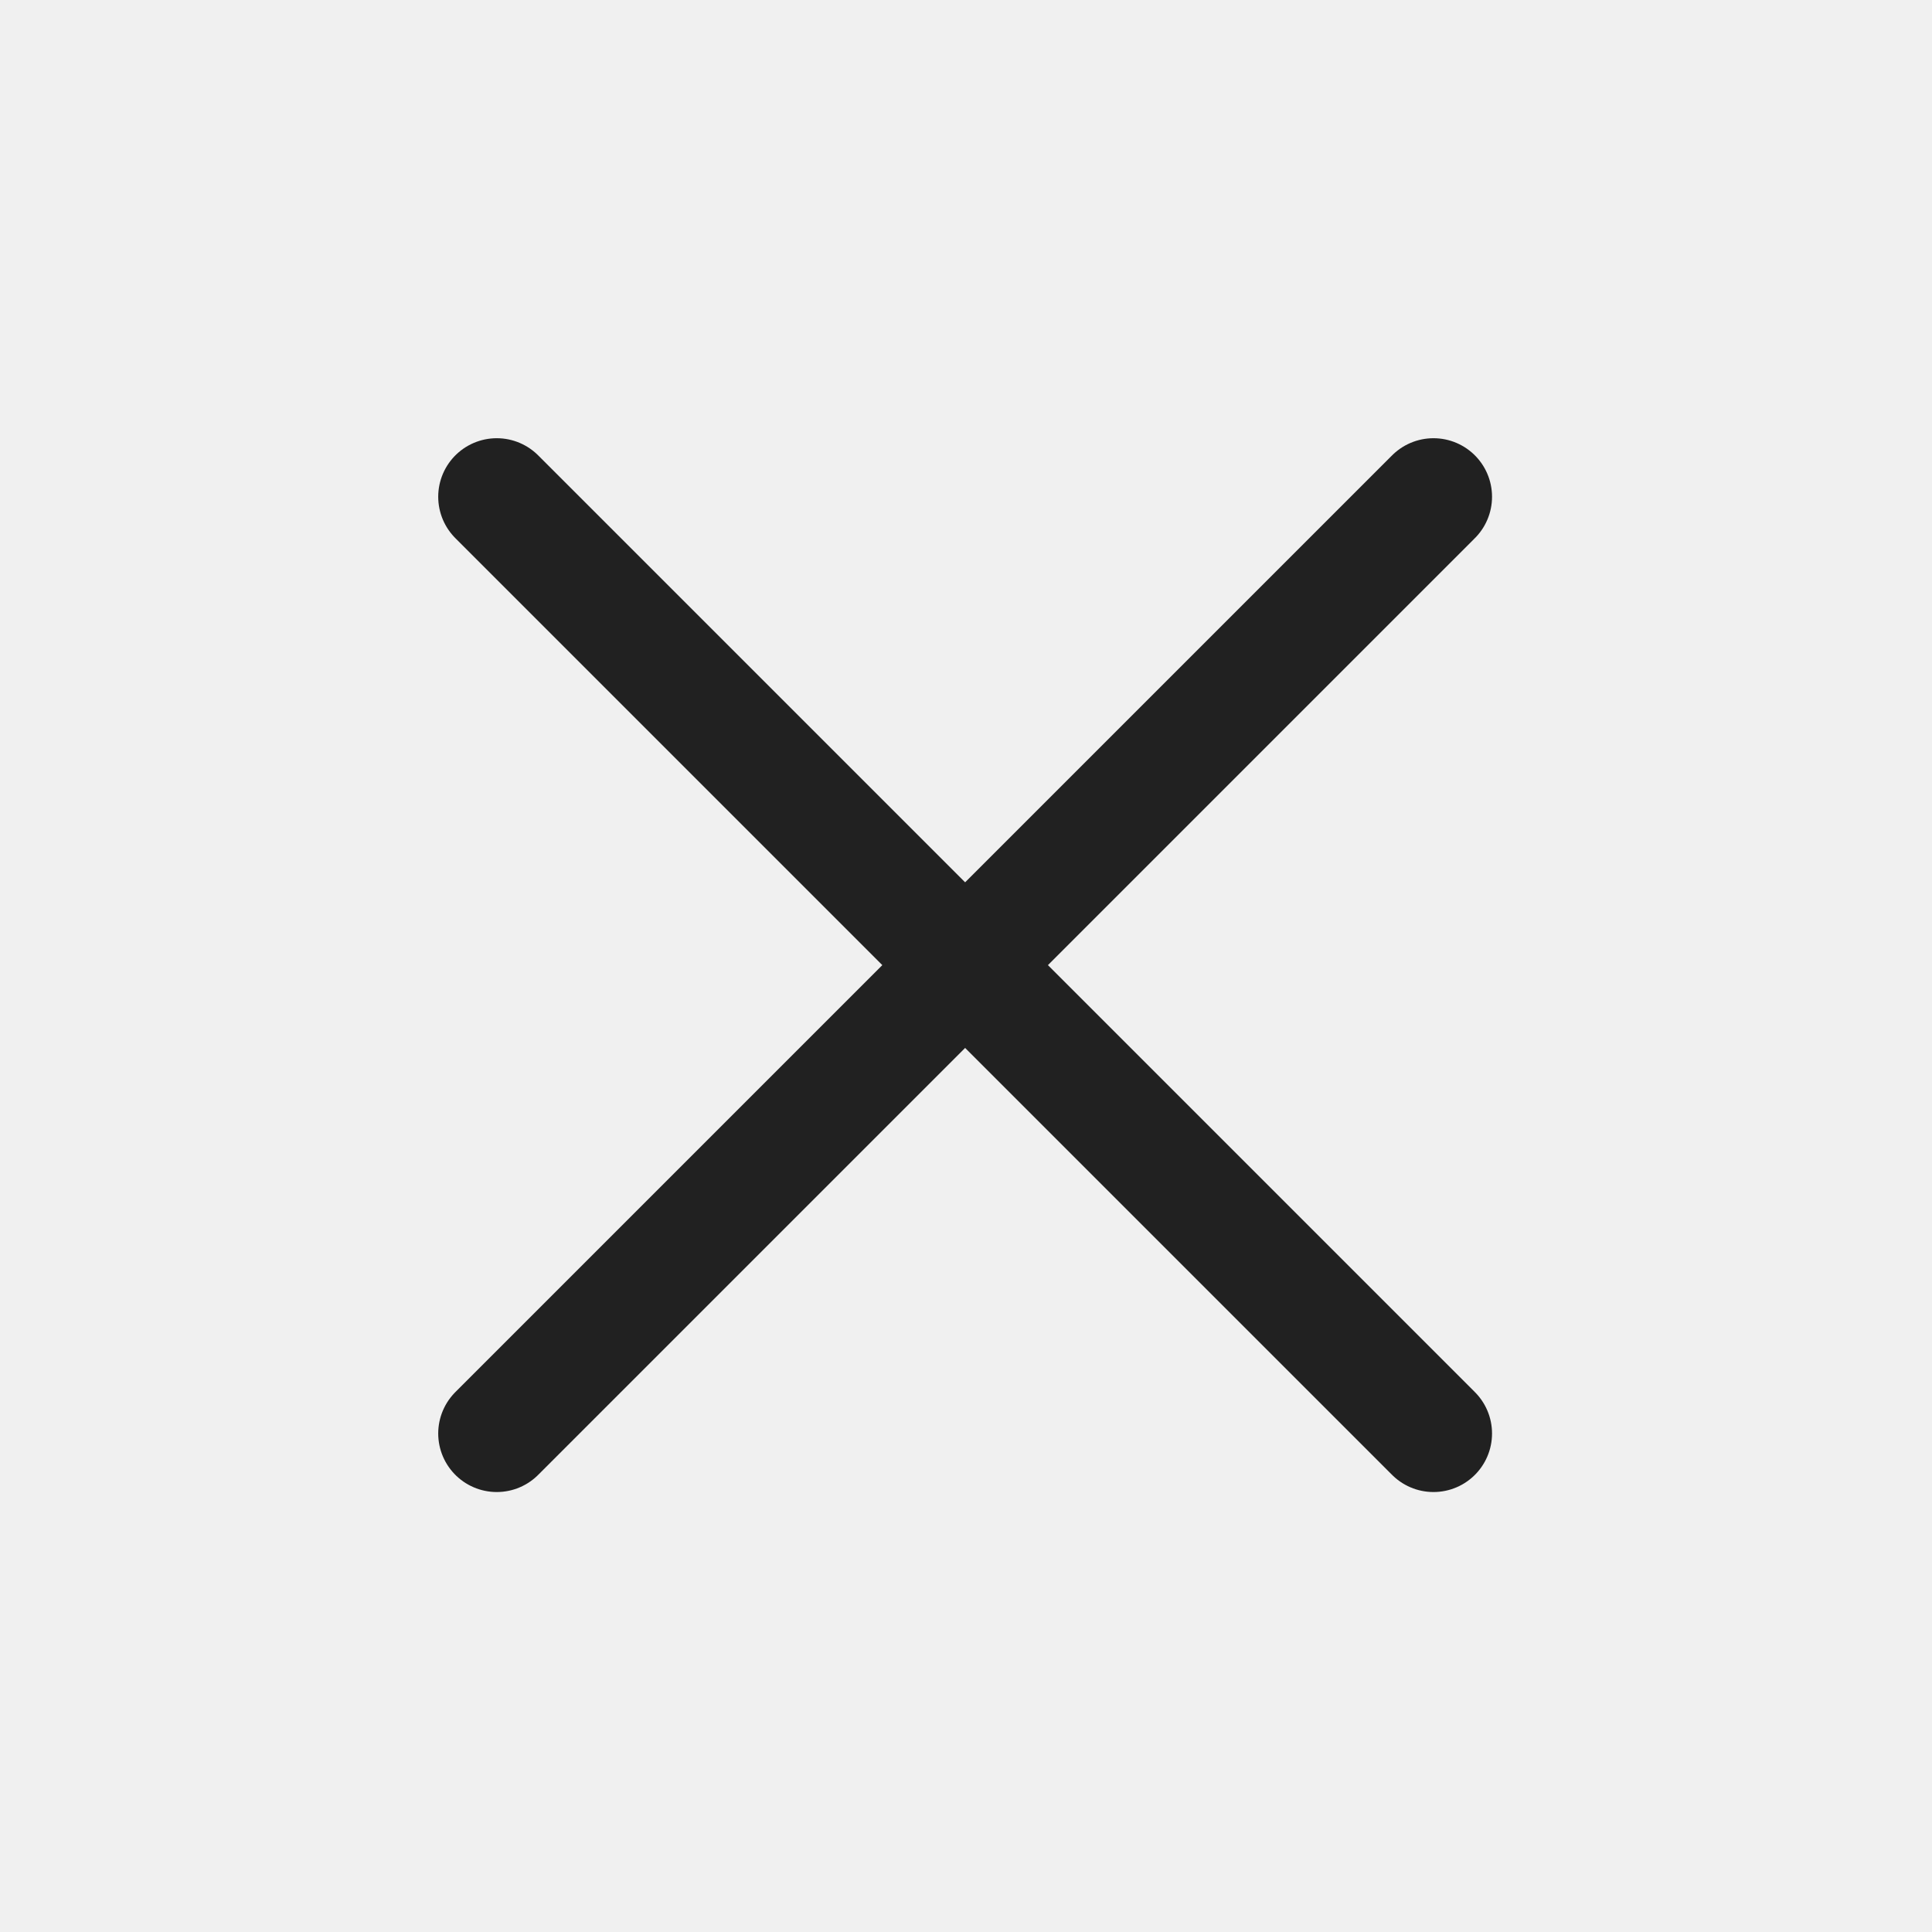
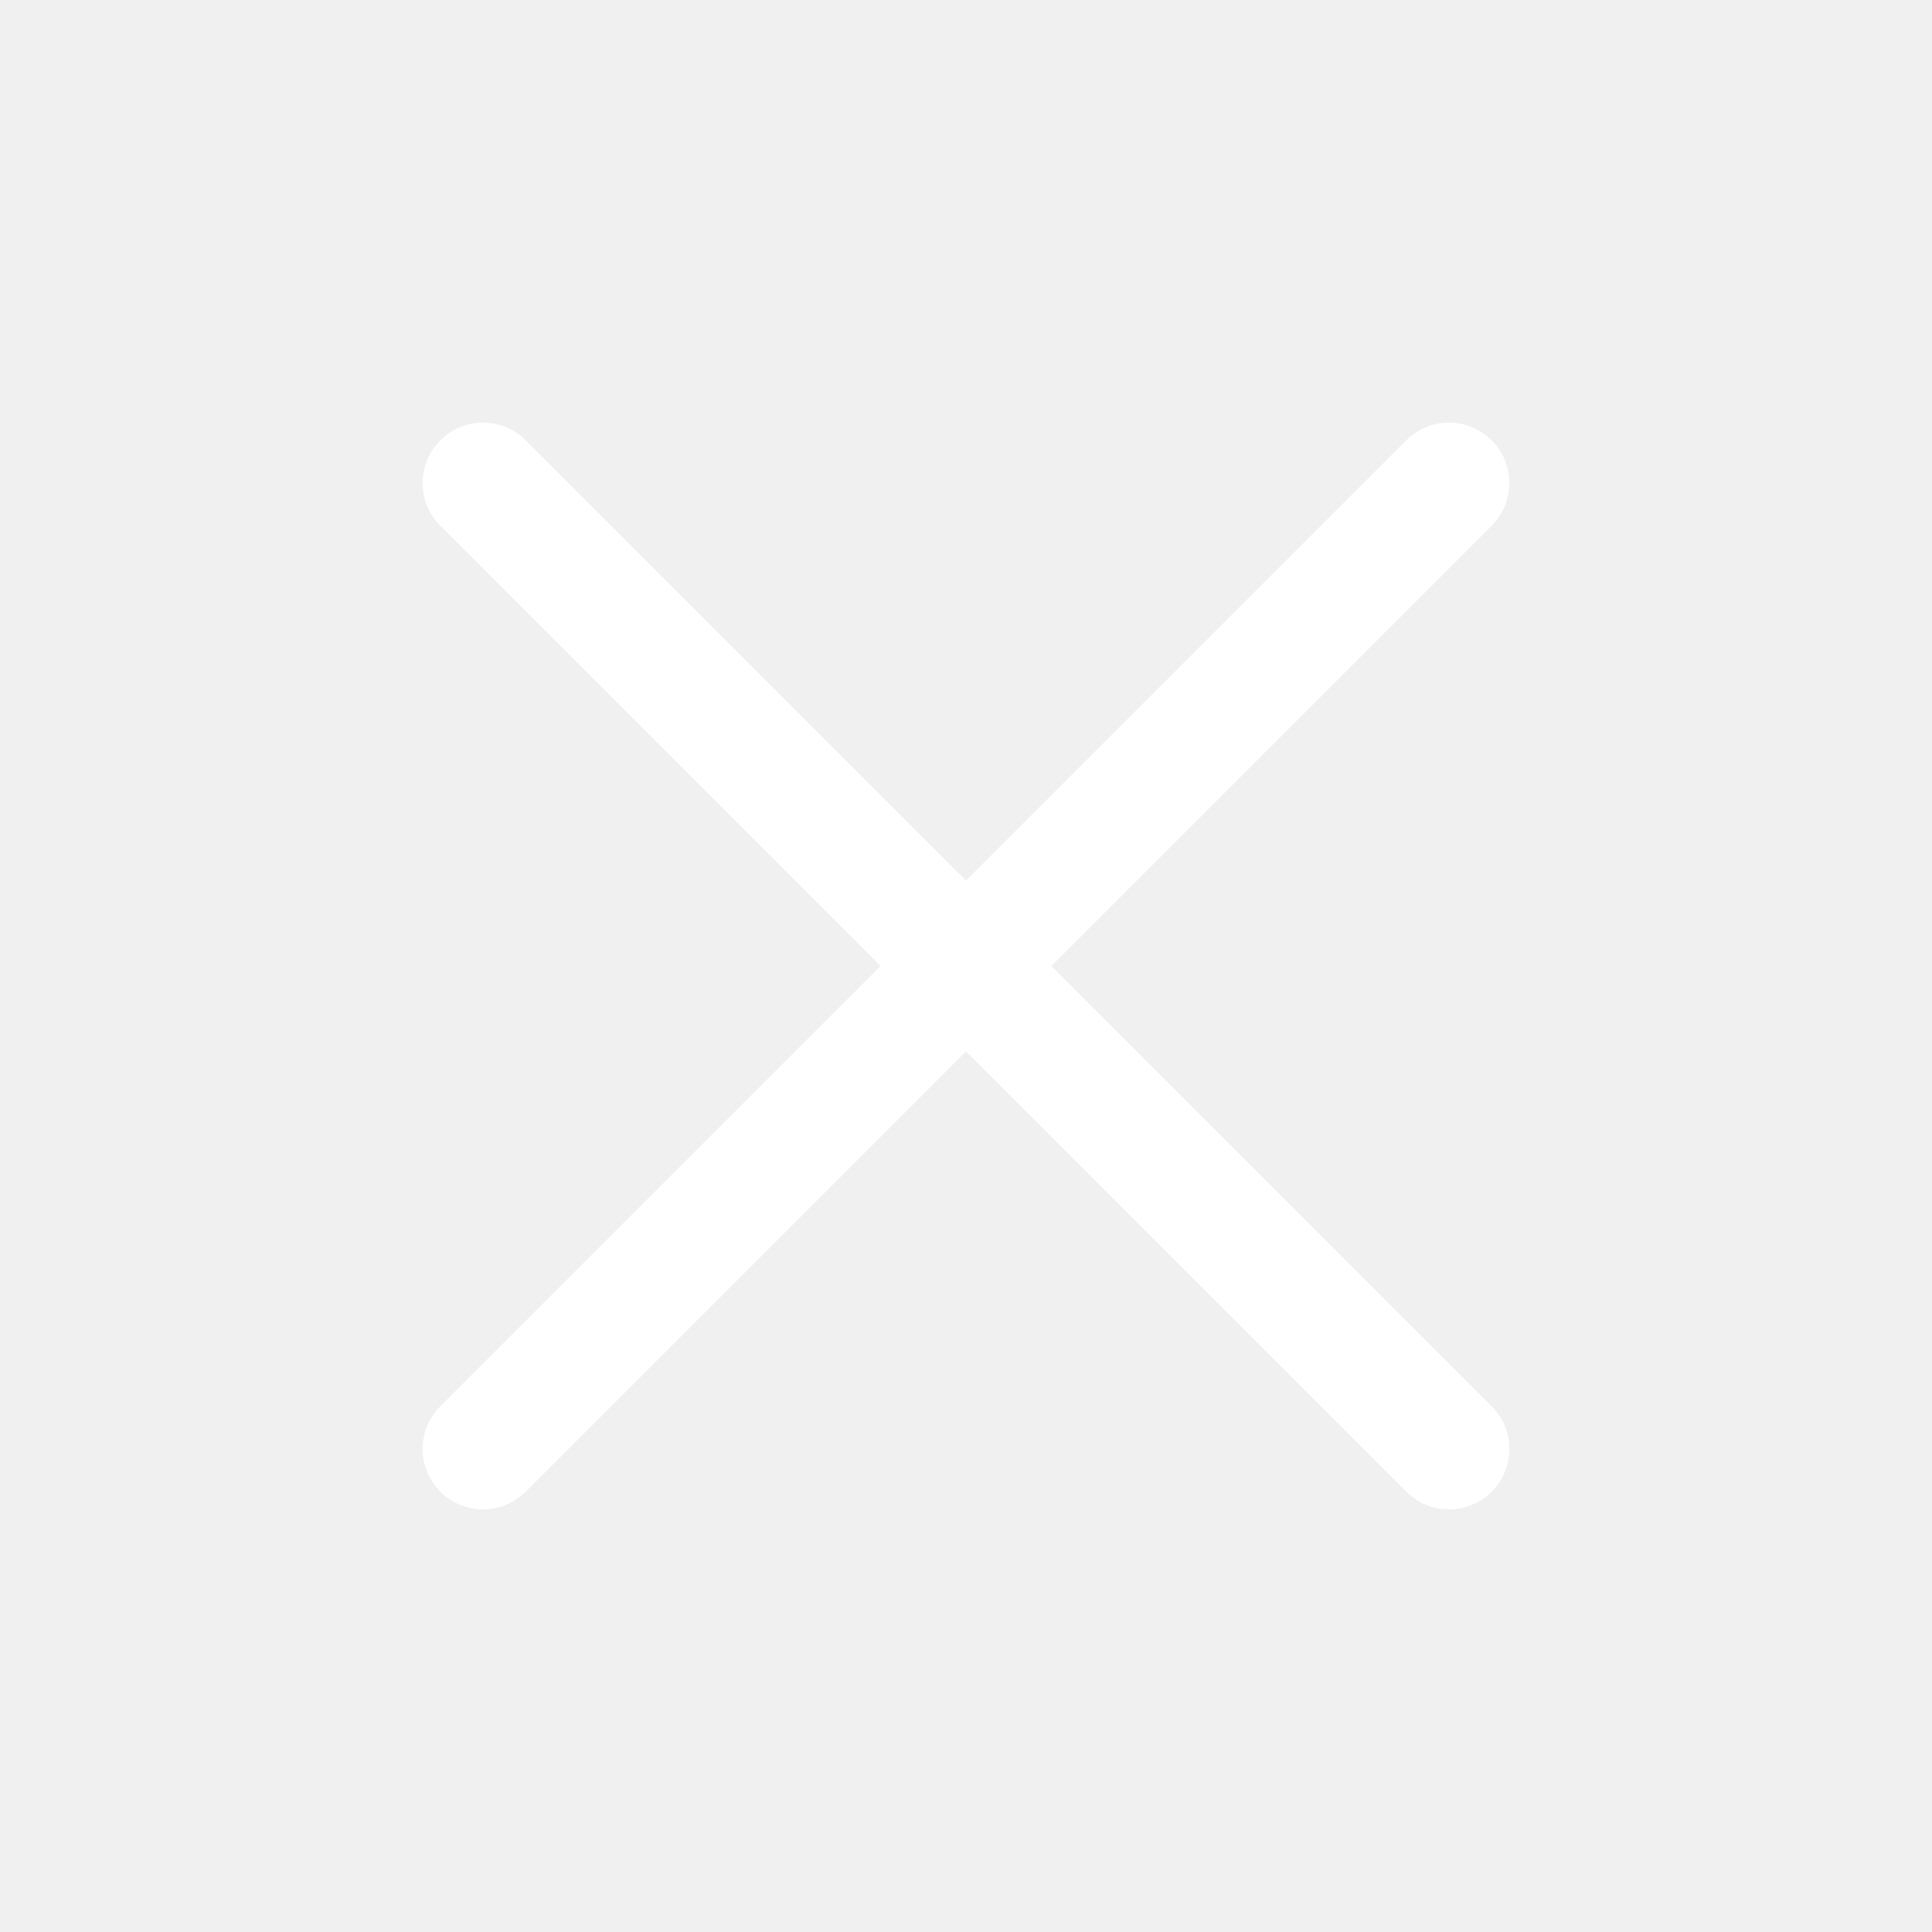
- <svg xmlns="http://www.w3.org/2000/svg" width="33" height="33" viewBox="0 0 33 33" fill="none">
-   <path d="M8.485 24.485L24.485 8.485" stroke="#212121" stroke-width="2" stroke-linecap="round" />
-   <path d="M24.485 24.485L8.485 8.485" stroke="#212121" stroke-width="2" stroke-linecap="round" />
+ <svg xmlns="http://www.w3.org/2000/svg" width="32" height="32" viewBox="0 0 32 32" fill="none">
+   <path d="M8 24L24 8" stroke="white" stroke-width="2" stroke-linecap="round" />
+   <path d="M24 24L8 8" stroke="white" stroke-width="2" stroke-linecap="round" />
</svg>
